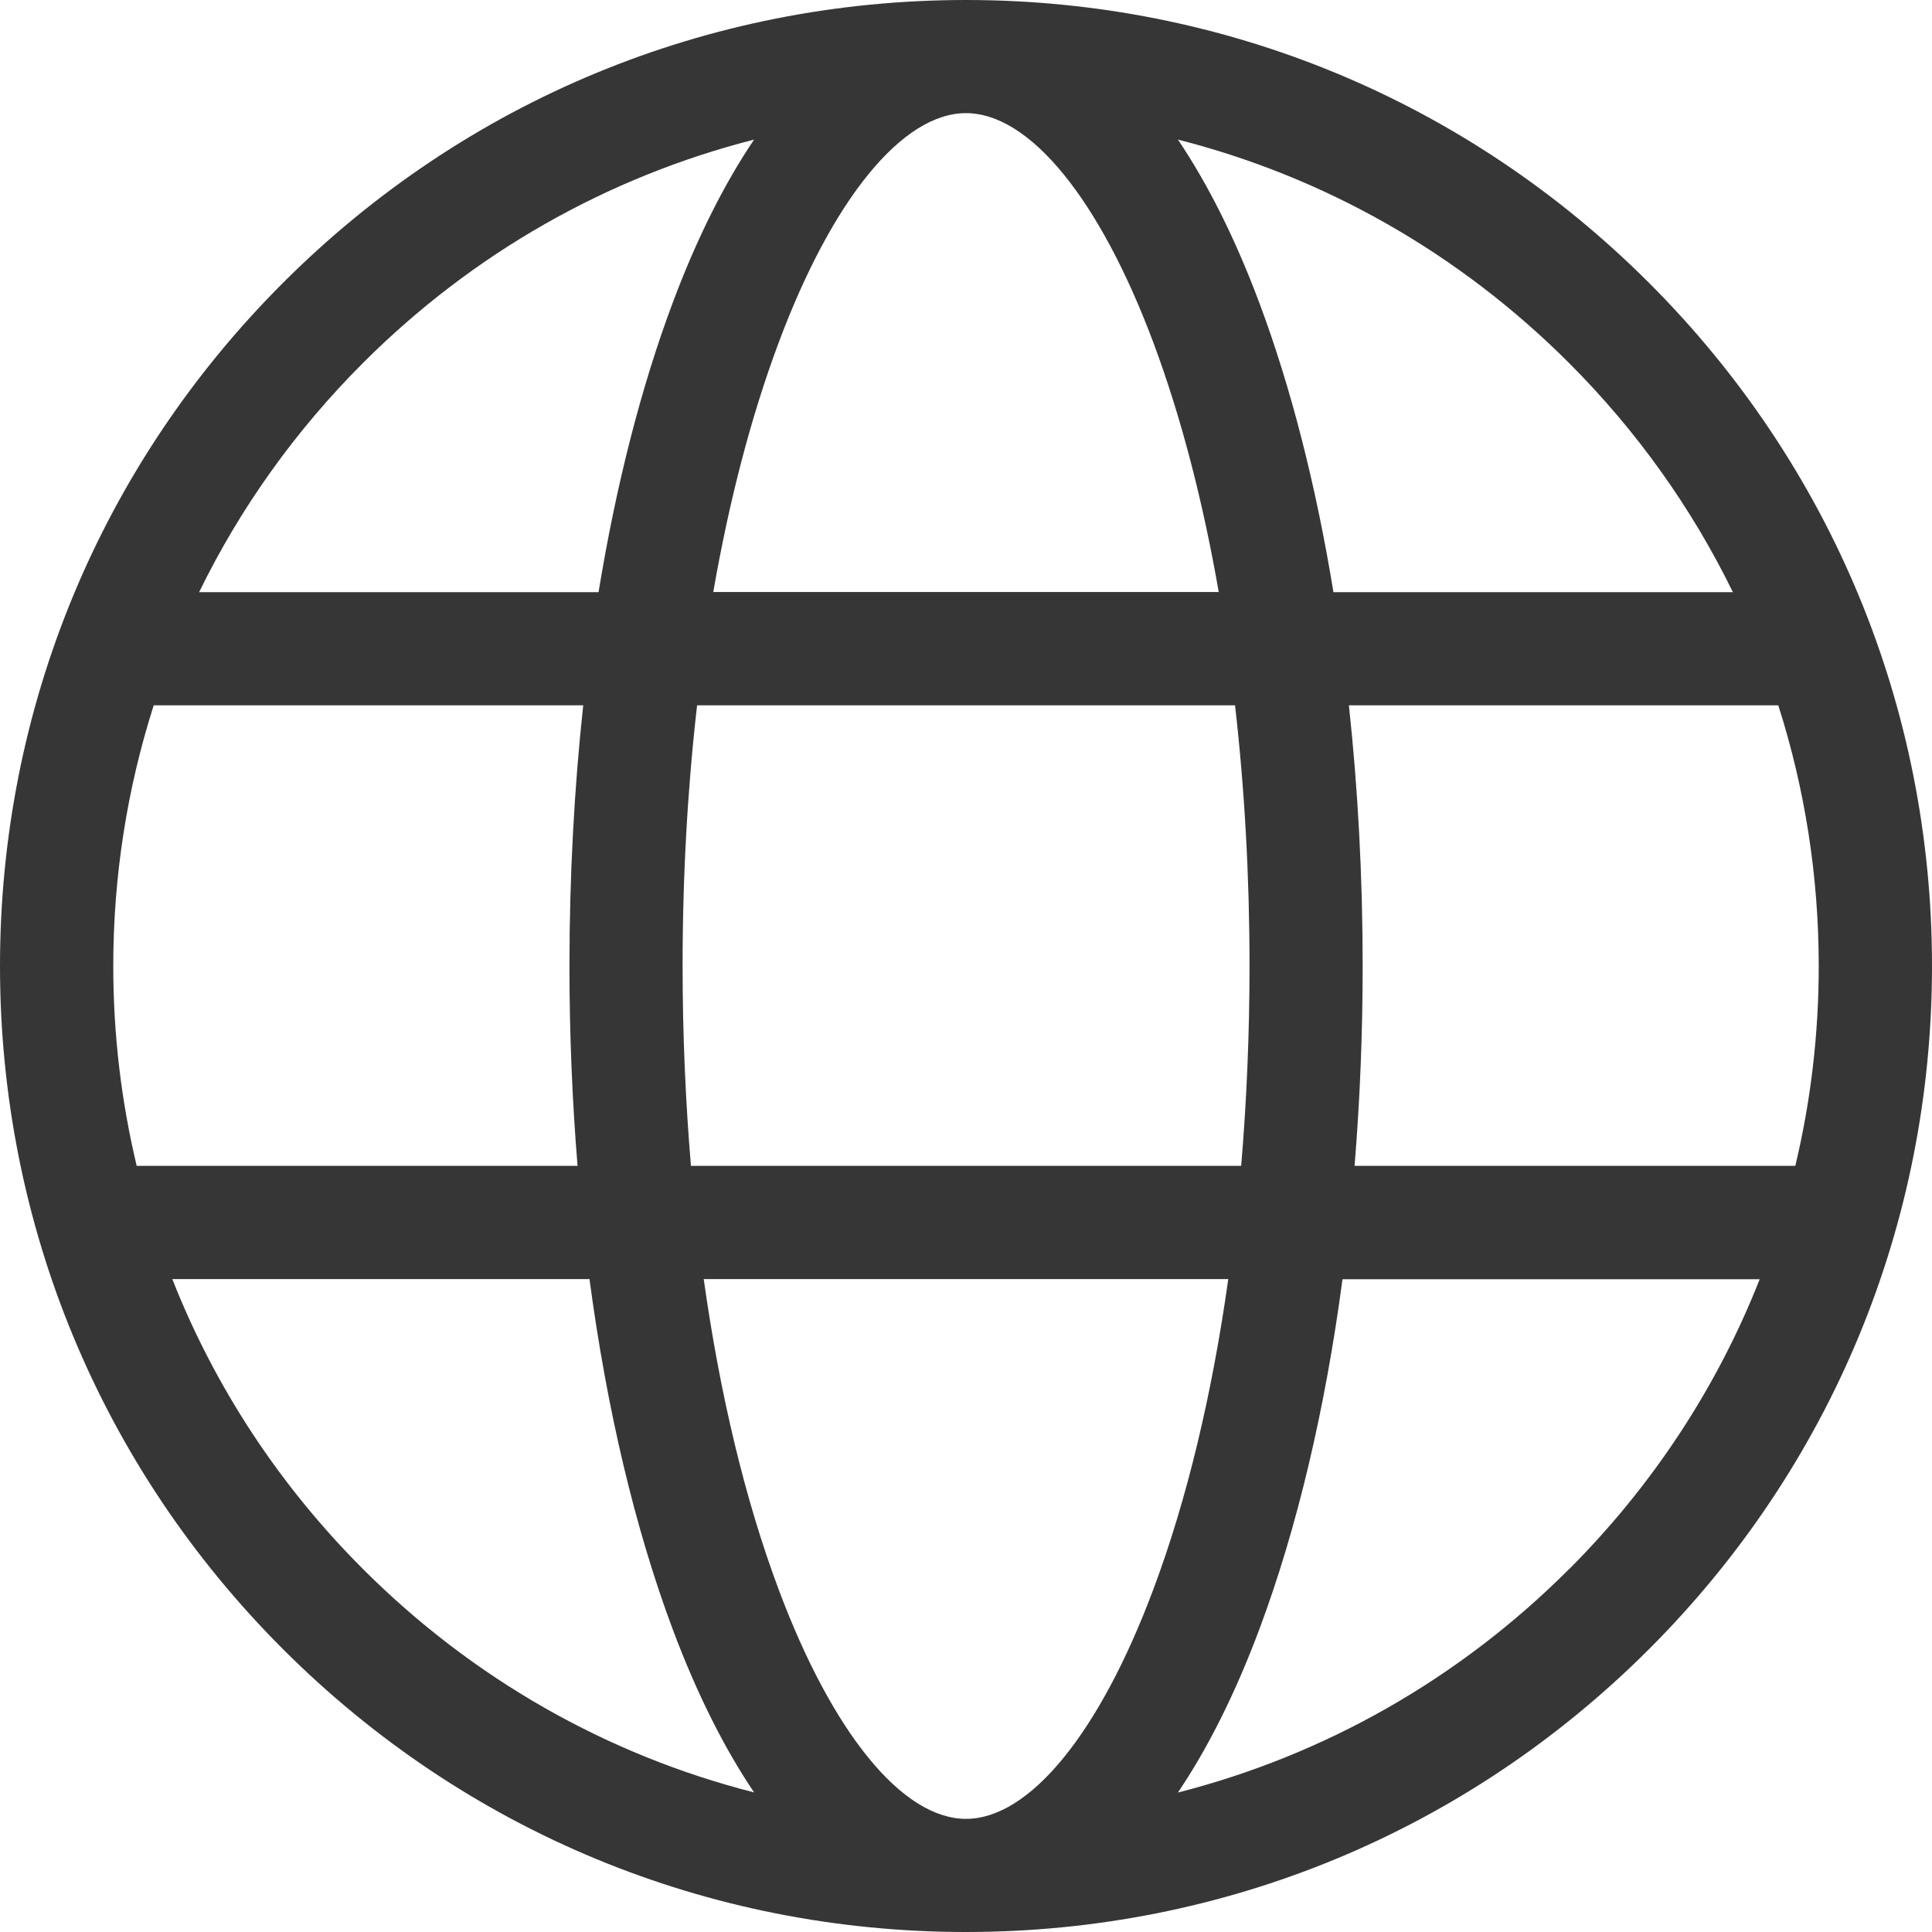
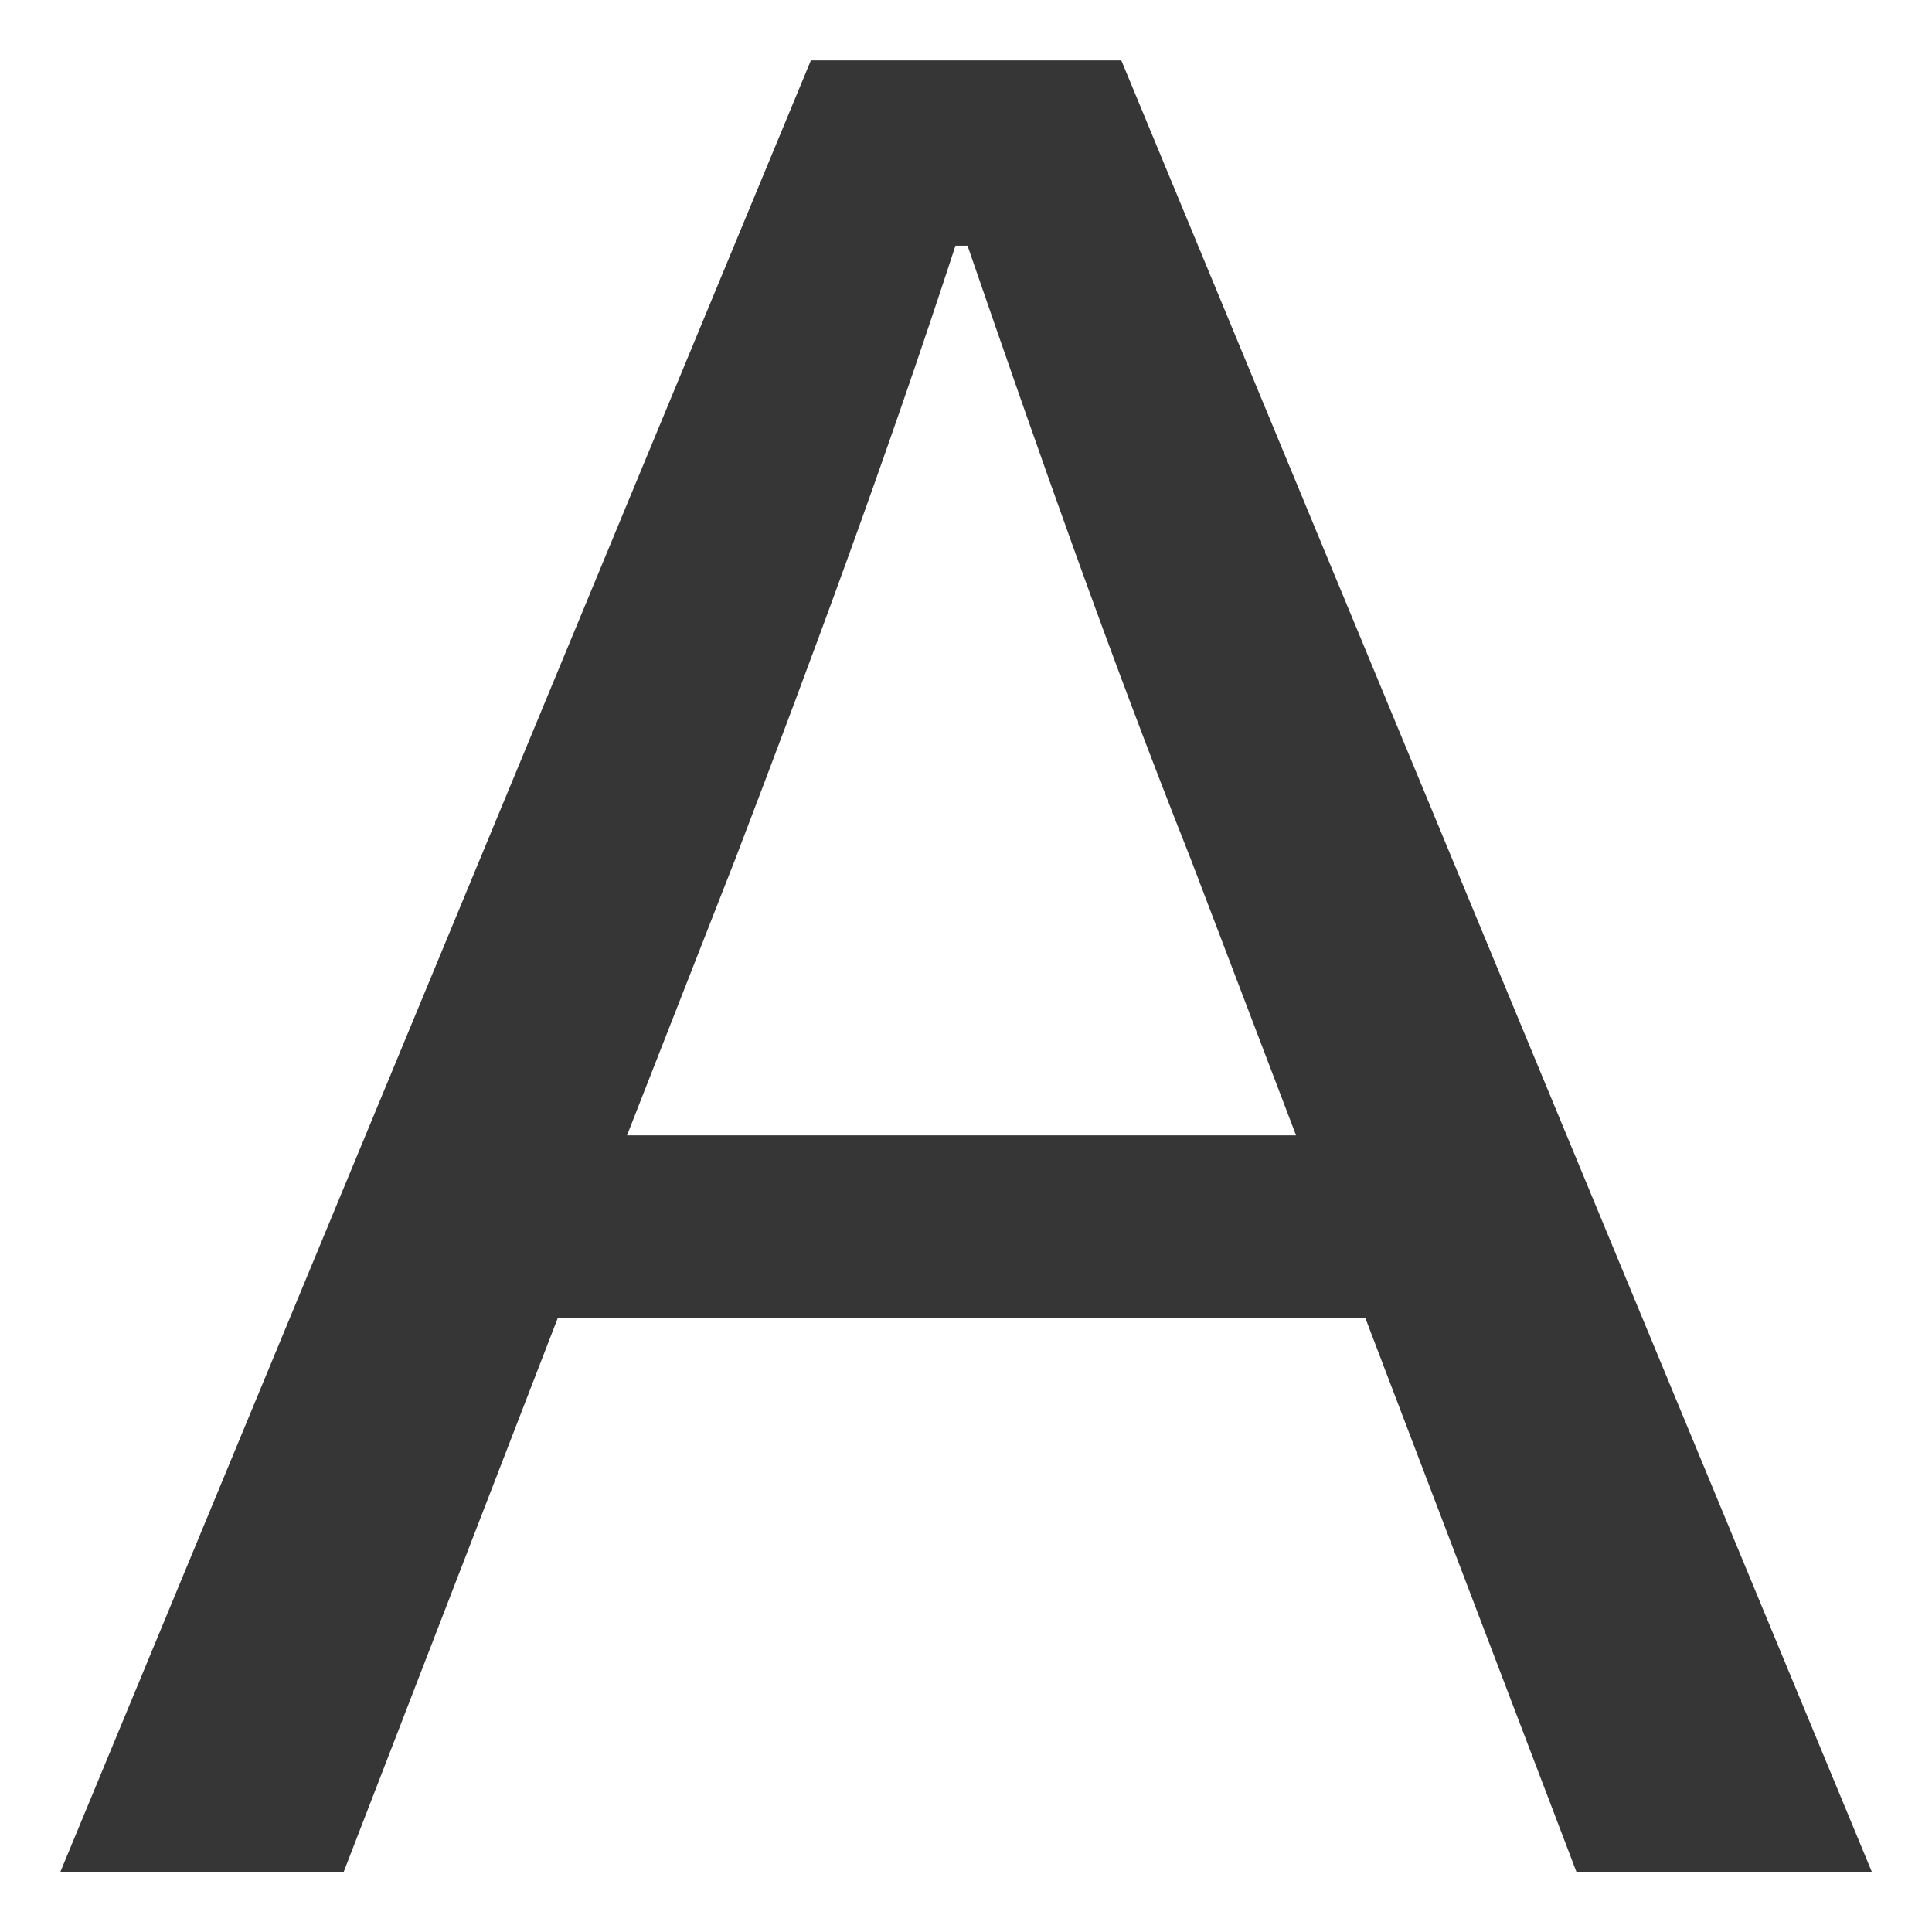
- <svg xmlns="http://www.w3.org/2000/svg" width="16" height="16" version="1.1" id="svg4">
-   <defs id="defs8" />
-   <path d="M 13.657,2.343 C 12.146,0.832 10.137,-5e-8 8,-5e-8 5.863,-5e-8 3.854,0.832 2.343,2.343 0.832,3.854 0,5.863 0,8 0,10.137 0.832,12.146 2.343,13.657 3.854,15.168 5.863,16 8,16 10.137,16 12.146,15.168 13.657,13.657 15.168,12.146 16,10.137 16,8 16,5.863 15.168,3.854 13.657,2.343 Z M 8,15.063 c -0.527,0 -1.107,-0.711 -1.552,-1.901 C 6.171,12.422 5.962,11.548 5.828,10.593 H 10.172 C 10.038,11.548 9.829,12.422 9.552,13.161 9.107,14.352 8.527,15.063 8,15.063 Z M 5.722,9.655 C 5.677,9.119 5.653,8.565 5.653,8 c 0,-0.744 0.041,-1.47 0.12,-2.159 h 4.455 c 0.079,0.689 0.12,1.415 0.12,2.159 0,0.565 -0.024,1.119 -0.069,1.655 z M 0.938,8 c 0,-0.744 0.115,-1.47 0.335,-2.159 h 3.557 c -0.075,0.694 -0.114,1.419 -0.114,2.159 0,0.563 0.023,1.117 0.067,1.655 H 1.132 C 1.004,9.119 0.938,8.565 0.938,8 Z M 8,0.937 c 0.527,0 1.107,0.711 1.552,1.901 0.227,0.608 0.409,1.306 0.541,2.065 H 5.907 C 6.039,4.144 6.221,3.446 6.448,2.839 6.893,1.648 7.473,0.937 8,0.937 Z m 3.17,4.904 h 3.557 c 0.22,0.689 0.335,1.415 0.335,2.159 0,0.565 -0.066,1.119 -0.194,1.655 H 11.218 c 0.044,-0.538 0.067,-1.092 0.067,-1.655 0,-0.74 -0.039,-1.465 -0.114,-2.159 z M 14.351,4.904 H 11.043 C 10.899,4.024 10.693,3.213 10.43,2.51 10.231,1.978 10.004,1.525 9.755,1.156 c 1.215,0.309 2.329,0.94 3.239,1.85 0.563,0.563 1.018,1.204 1.357,1.898 z M 3.006,3.006 C 3.916,2.096 5.03,1.466 6.245,1.156 5.996,1.525 5.769,1.978 5.57,2.51 5.307,3.213 5.101,4.024 4.957,4.904 H 1.649 C 1.988,4.209 2.444,3.568 3.006,3.006 Z M 1.427,10.593 h 3.455 c 0.143,1.075 0.376,2.062 0.688,2.897 0.199,0.532 0.426,0.985 0.675,1.354 C 5.03,14.535 3.916,13.904 3.006,12.994 2.31,12.298 1.777,11.482 1.427,10.593 Z m 11.567,2.402 c -0.91,0.91 -2.024,1.54 -3.239,1.85 0.249,-0.369 0.476,-0.822 0.675,-1.354 0.312,-0.835 0.545,-1.822 0.688,-2.897 h 3.455 c -0.35,0.889 -0.883,1.705 -1.579,2.402 z" id="path2" style="fill:#363636;fill-opacity:1;stroke-width:0.031" />
+ <svg xmlns="http://www.w3.org/2000/svg" width="16" height="16" viewBox="0 0 4.233 4.233" version="1.1" id="svg8">
+   <defs id="defs2" />
+   <g id="layer1">
+     <g transform="matrix(0.1420551,0,0,0.116471,-2.419103,-1.618617)" aria-label="A" id="g31" style="fill:#363636;fill-opacity:1">
+       <path d="m 26.7,35.255 1.673,-5.207 c 1.209,-3.858 2.324,-7.531 3.393,-11.529 h 0.186 c 1.116,3.951 2.185,7.67 3.44,11.529 l 1.627,5.207 z m 14.643,13.853 h 4.556 L 34.324,15.033 h -4.788 l -11.575,34.075 h 4.37 L 25.631,38.695 h 12.458 z" id="path29" style="fill:#363636;fill-opacity:1" />
+     </g>
+   </g>
</svg>
